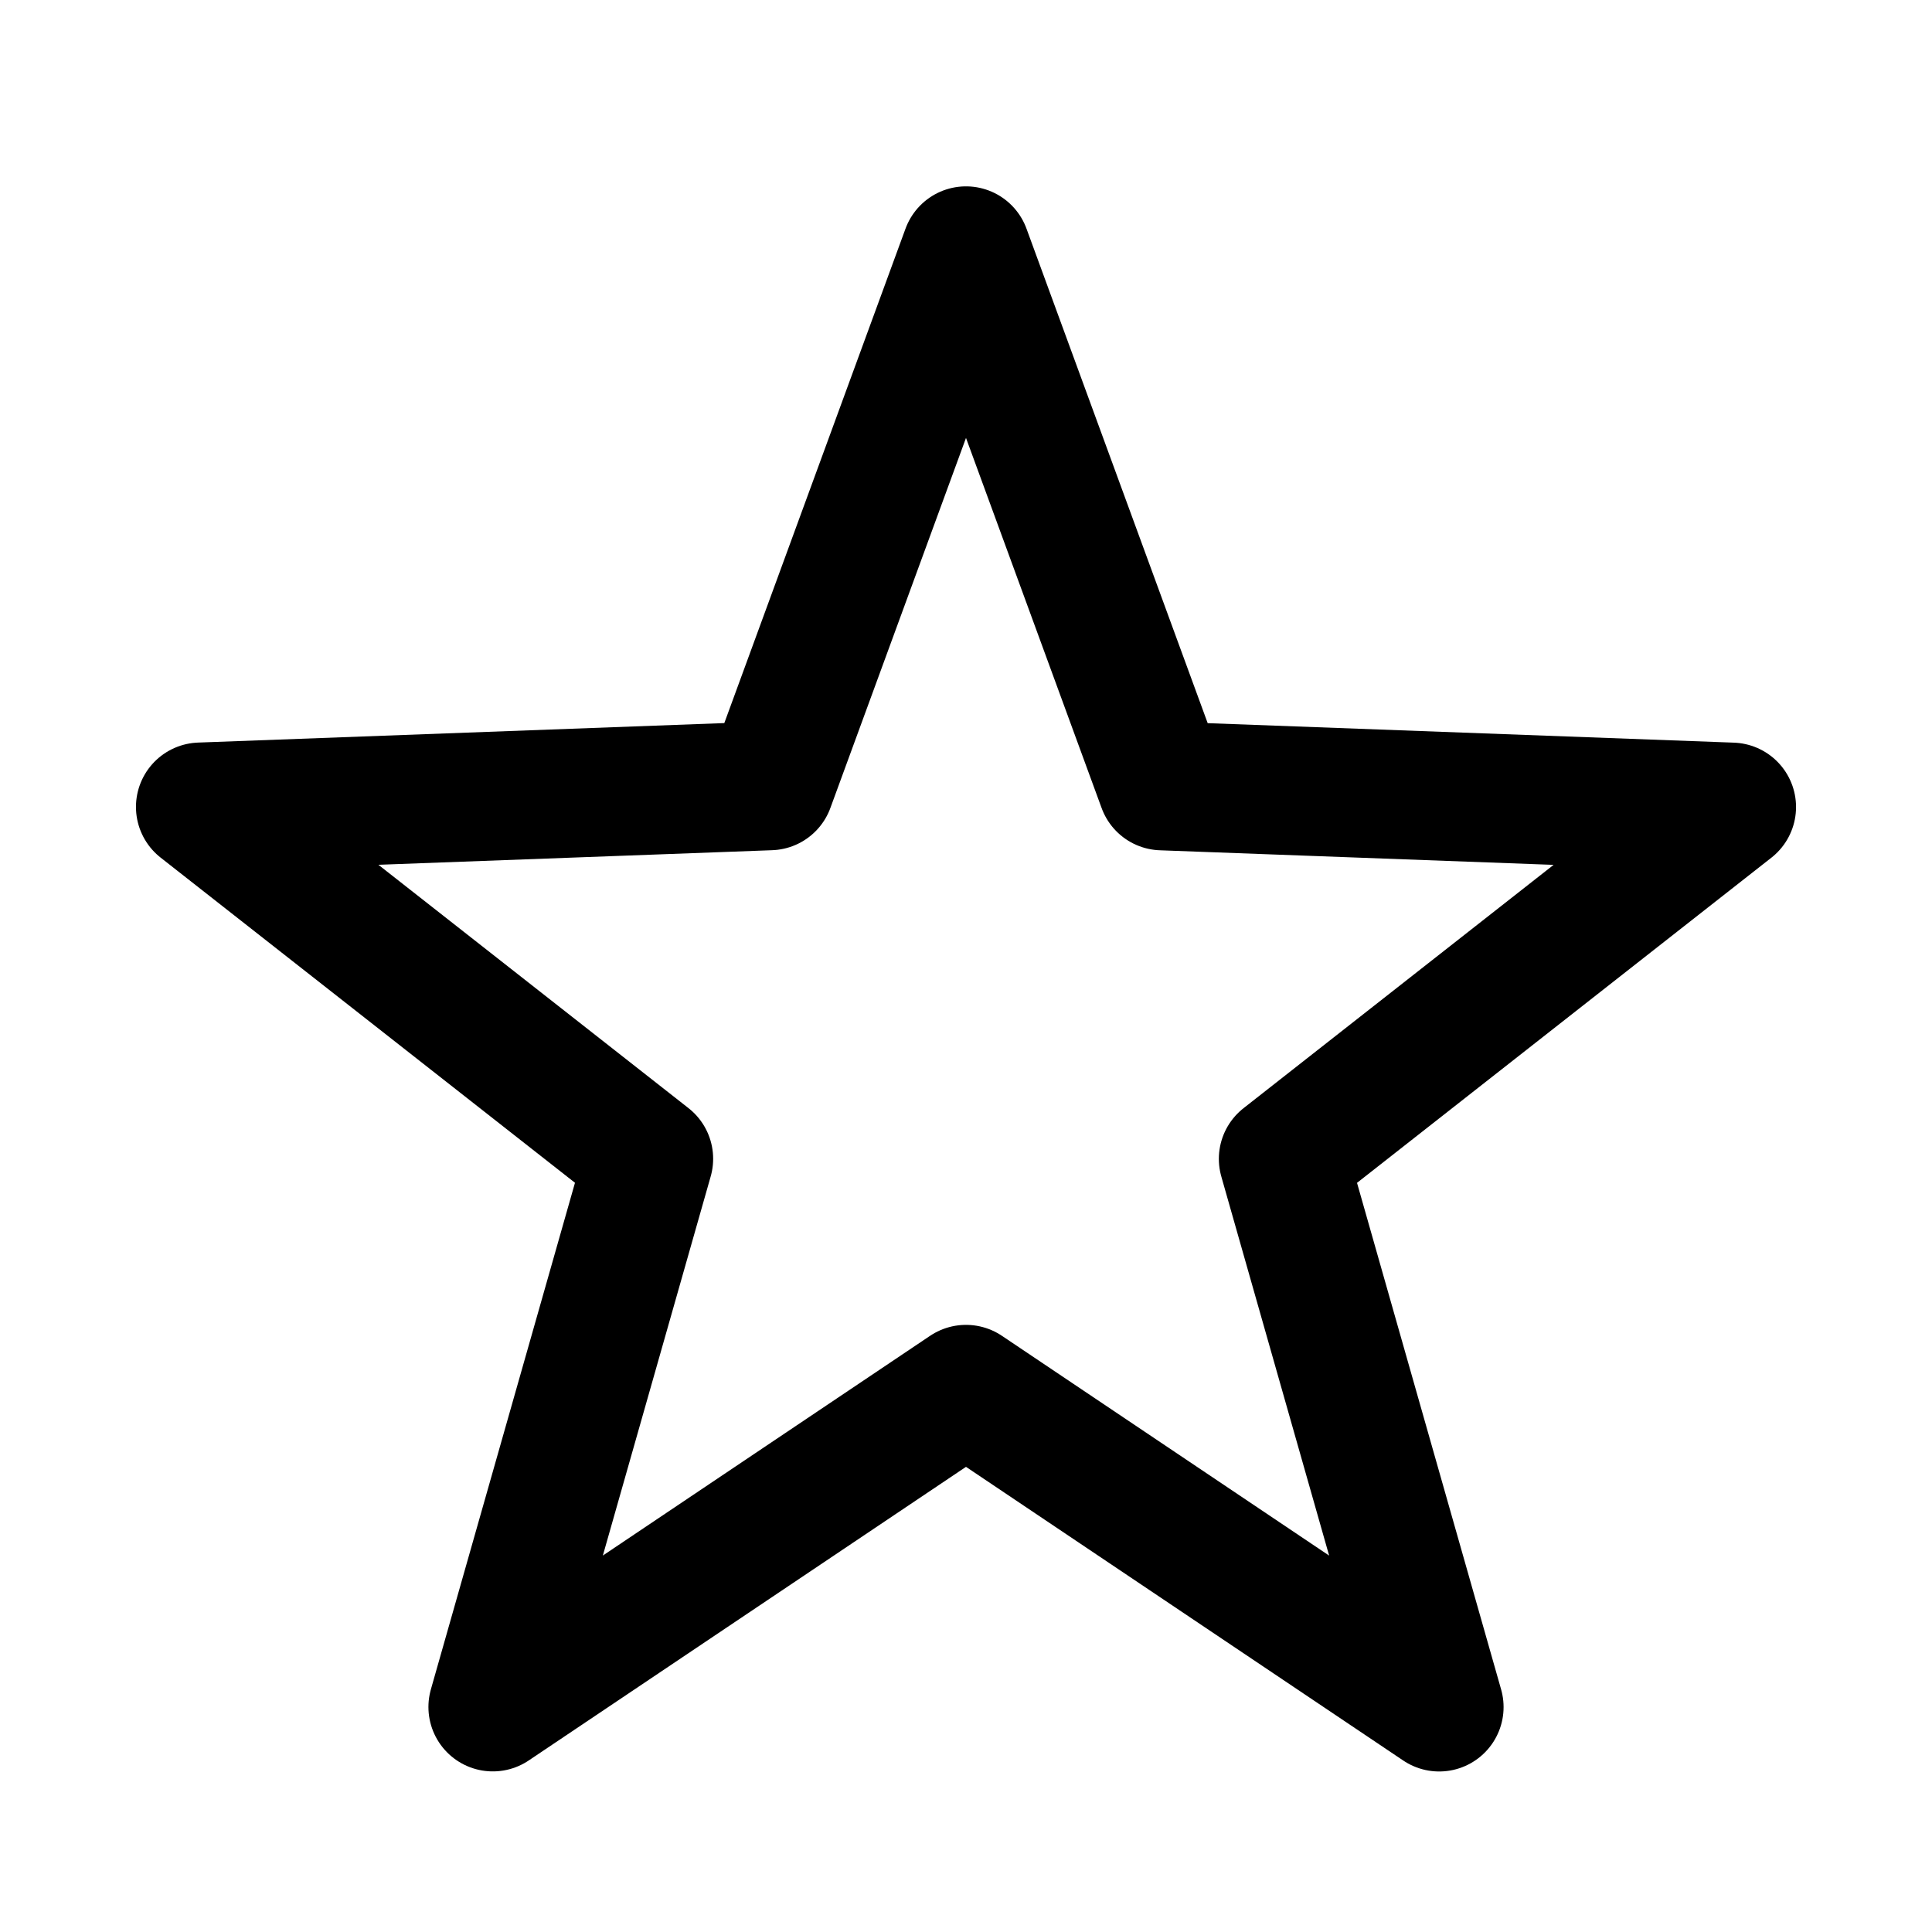
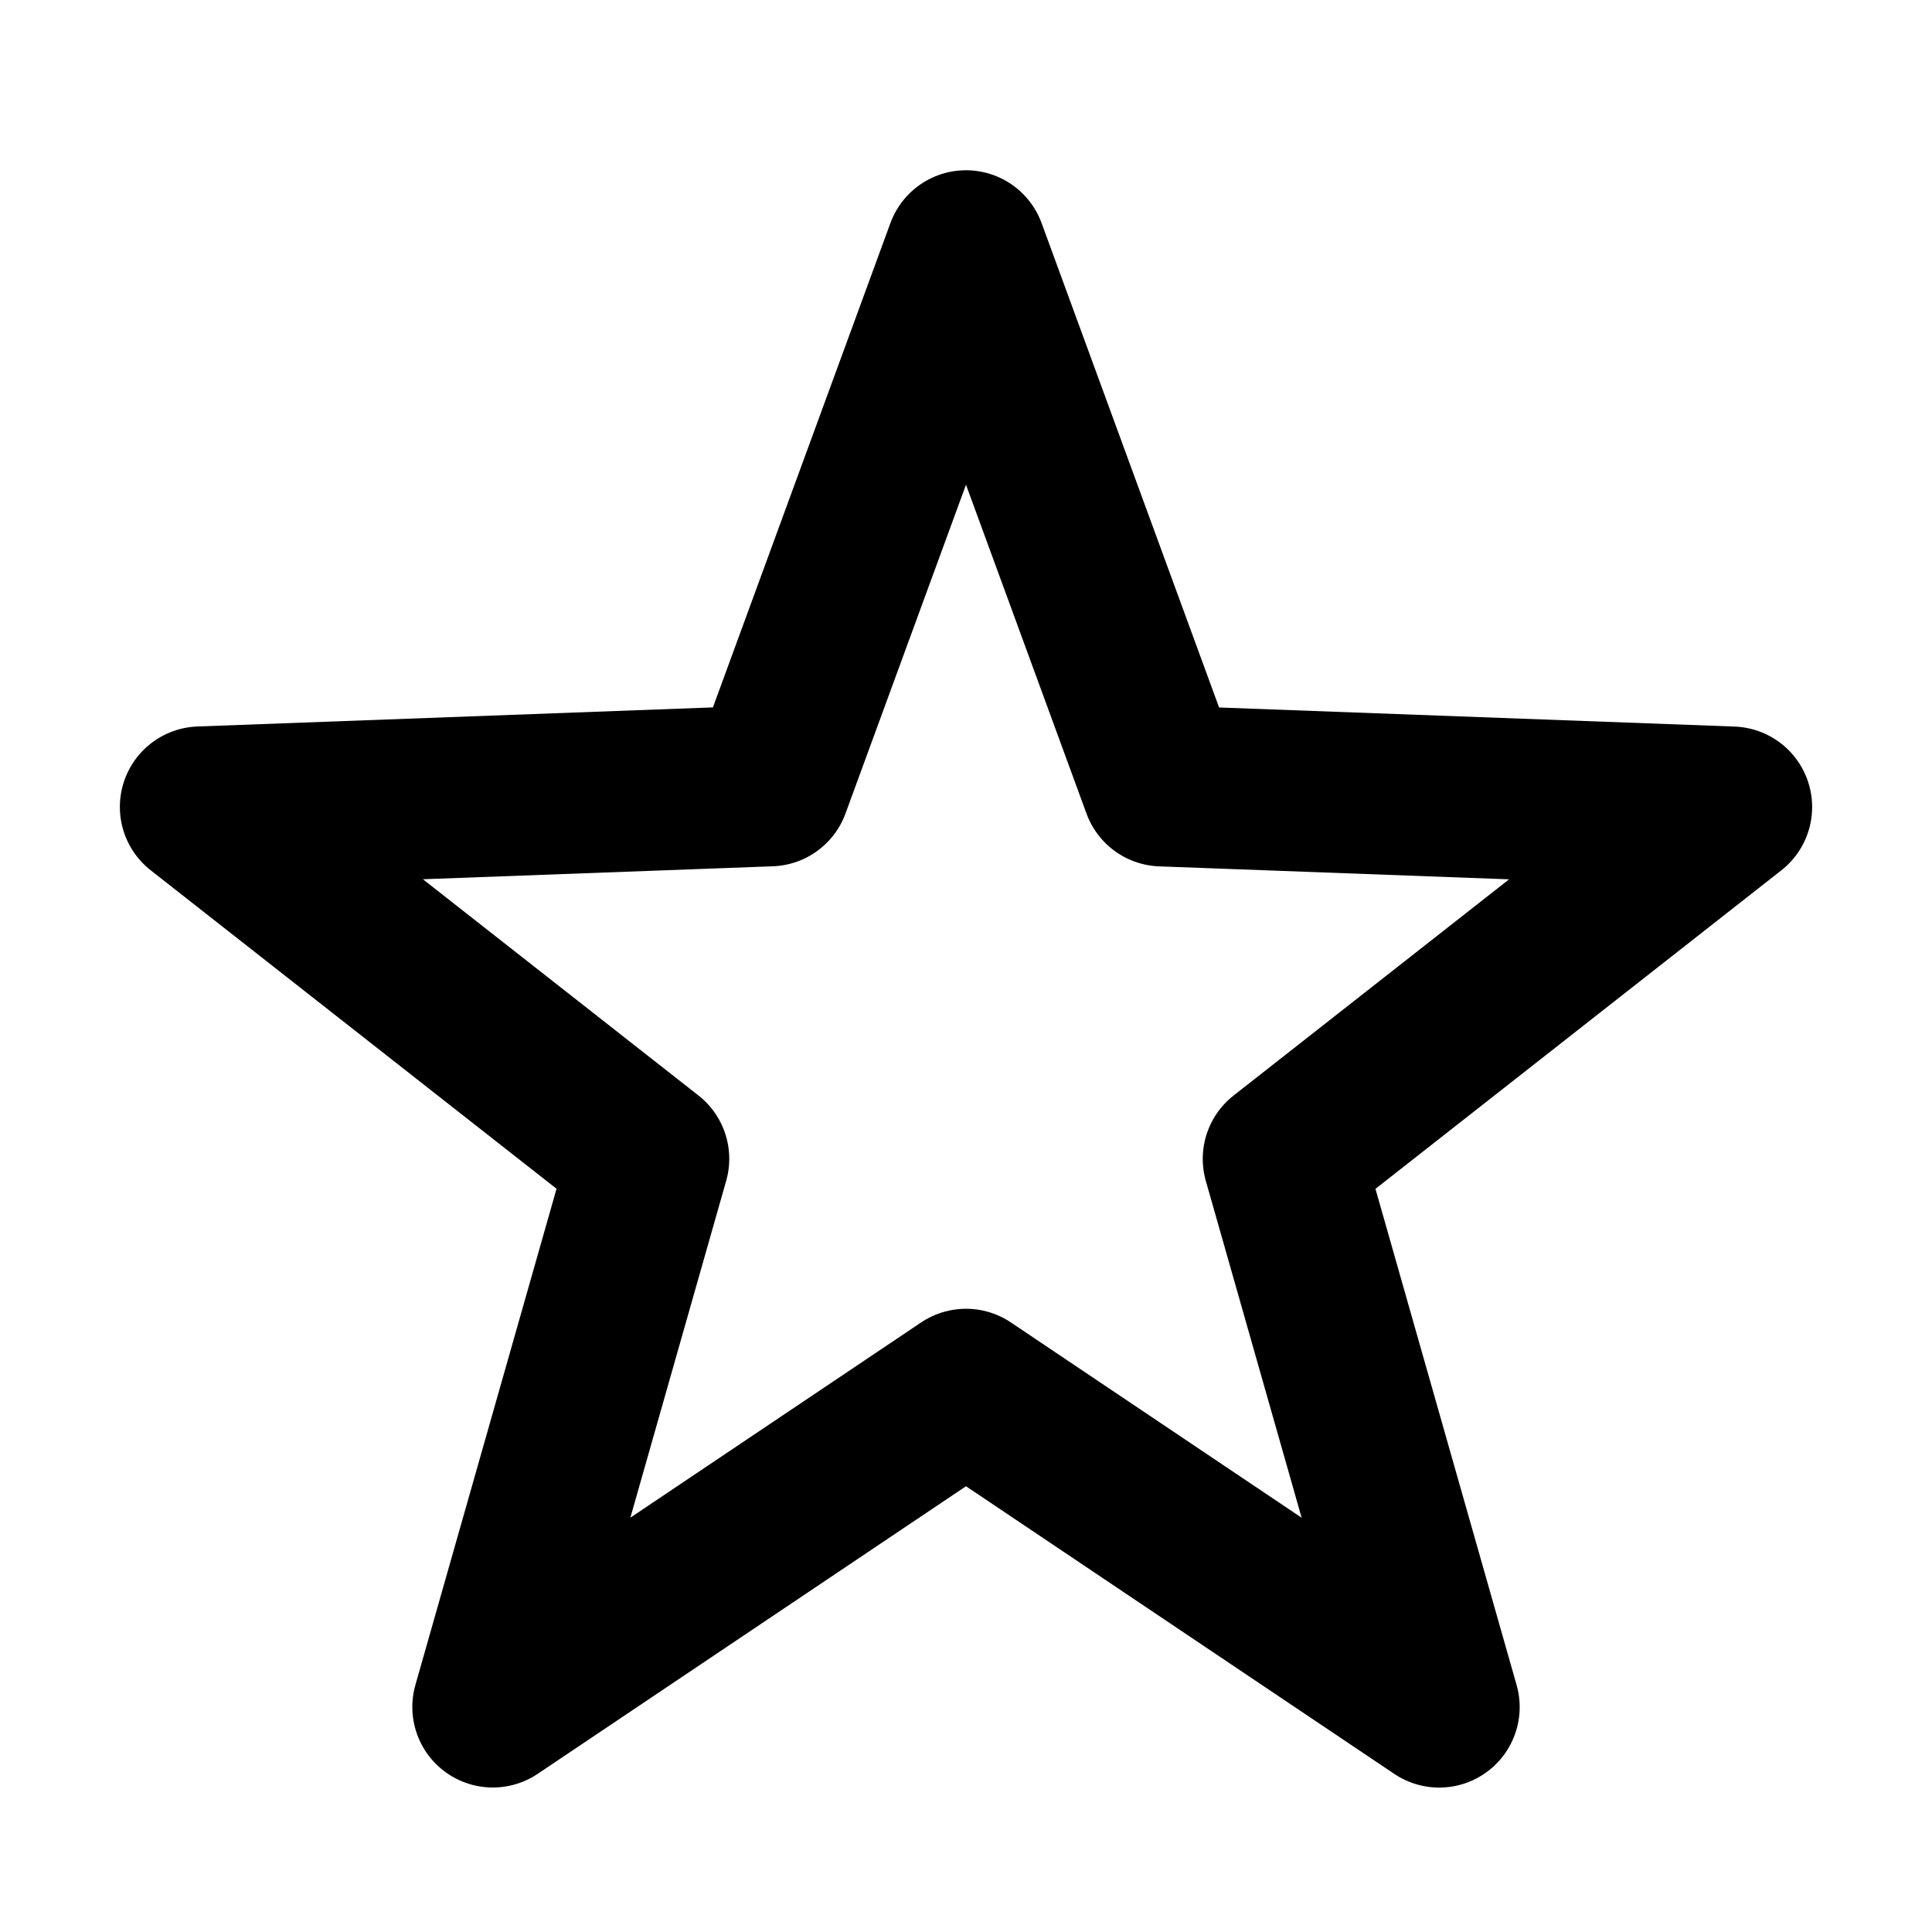
<svg xmlns="http://www.w3.org/2000/svg" width="24" height="24" viewBox="0 0 24 24">
-   <path fill="none" stroke="#000" stroke-width="1.6" stroke-linejoin="round" d="m 12,3.115 2.436,6.648 7.075,0.262 -5.57,4.371 1.937,6.81 L 12,17.258 6.122,21.205 8.059,14.395 2.489,10.024 9.564,9.762 Z" />
+   <path fill="none" stroke="#000" stroke-width="2" stroke-linejoin="round" d="m 12,3.115 2.436,6.648 7.075,0.262 -5.57,4.371 1.937,6.81 L 12,17.258 6.122,21.205 8.059,14.395 2.489,10.024 9.564,9.762 Z" />
</svg>
